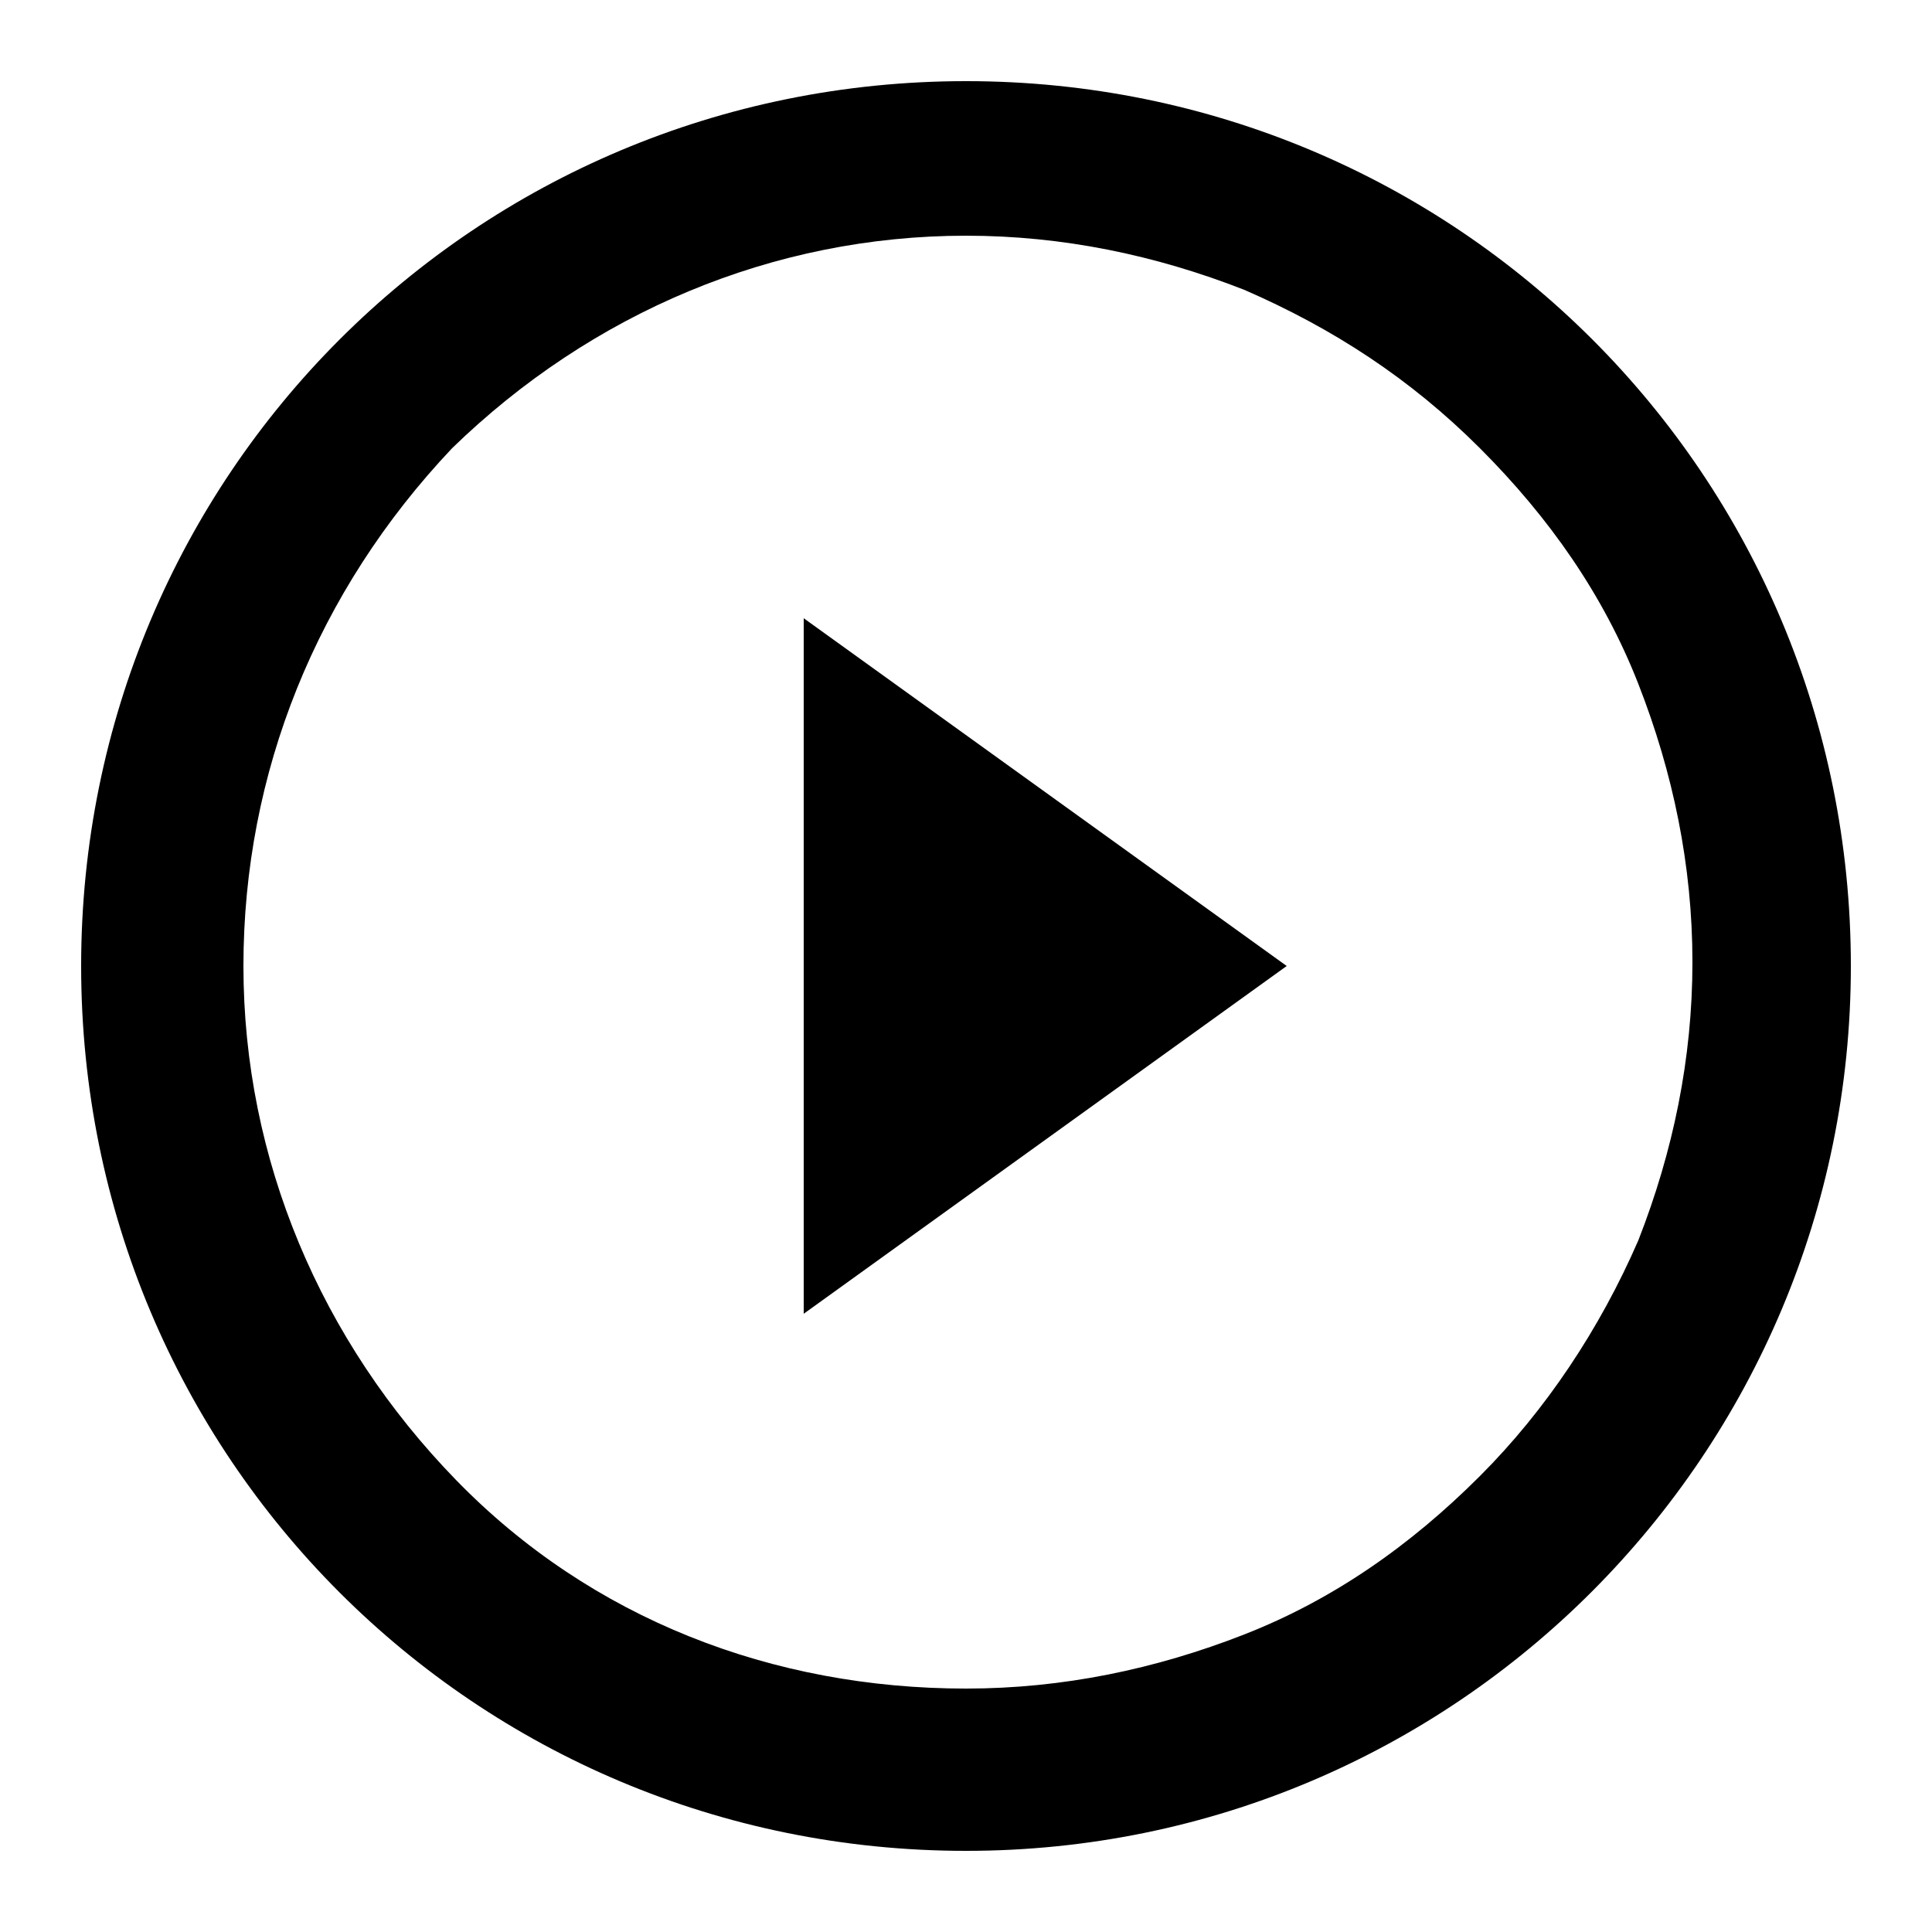
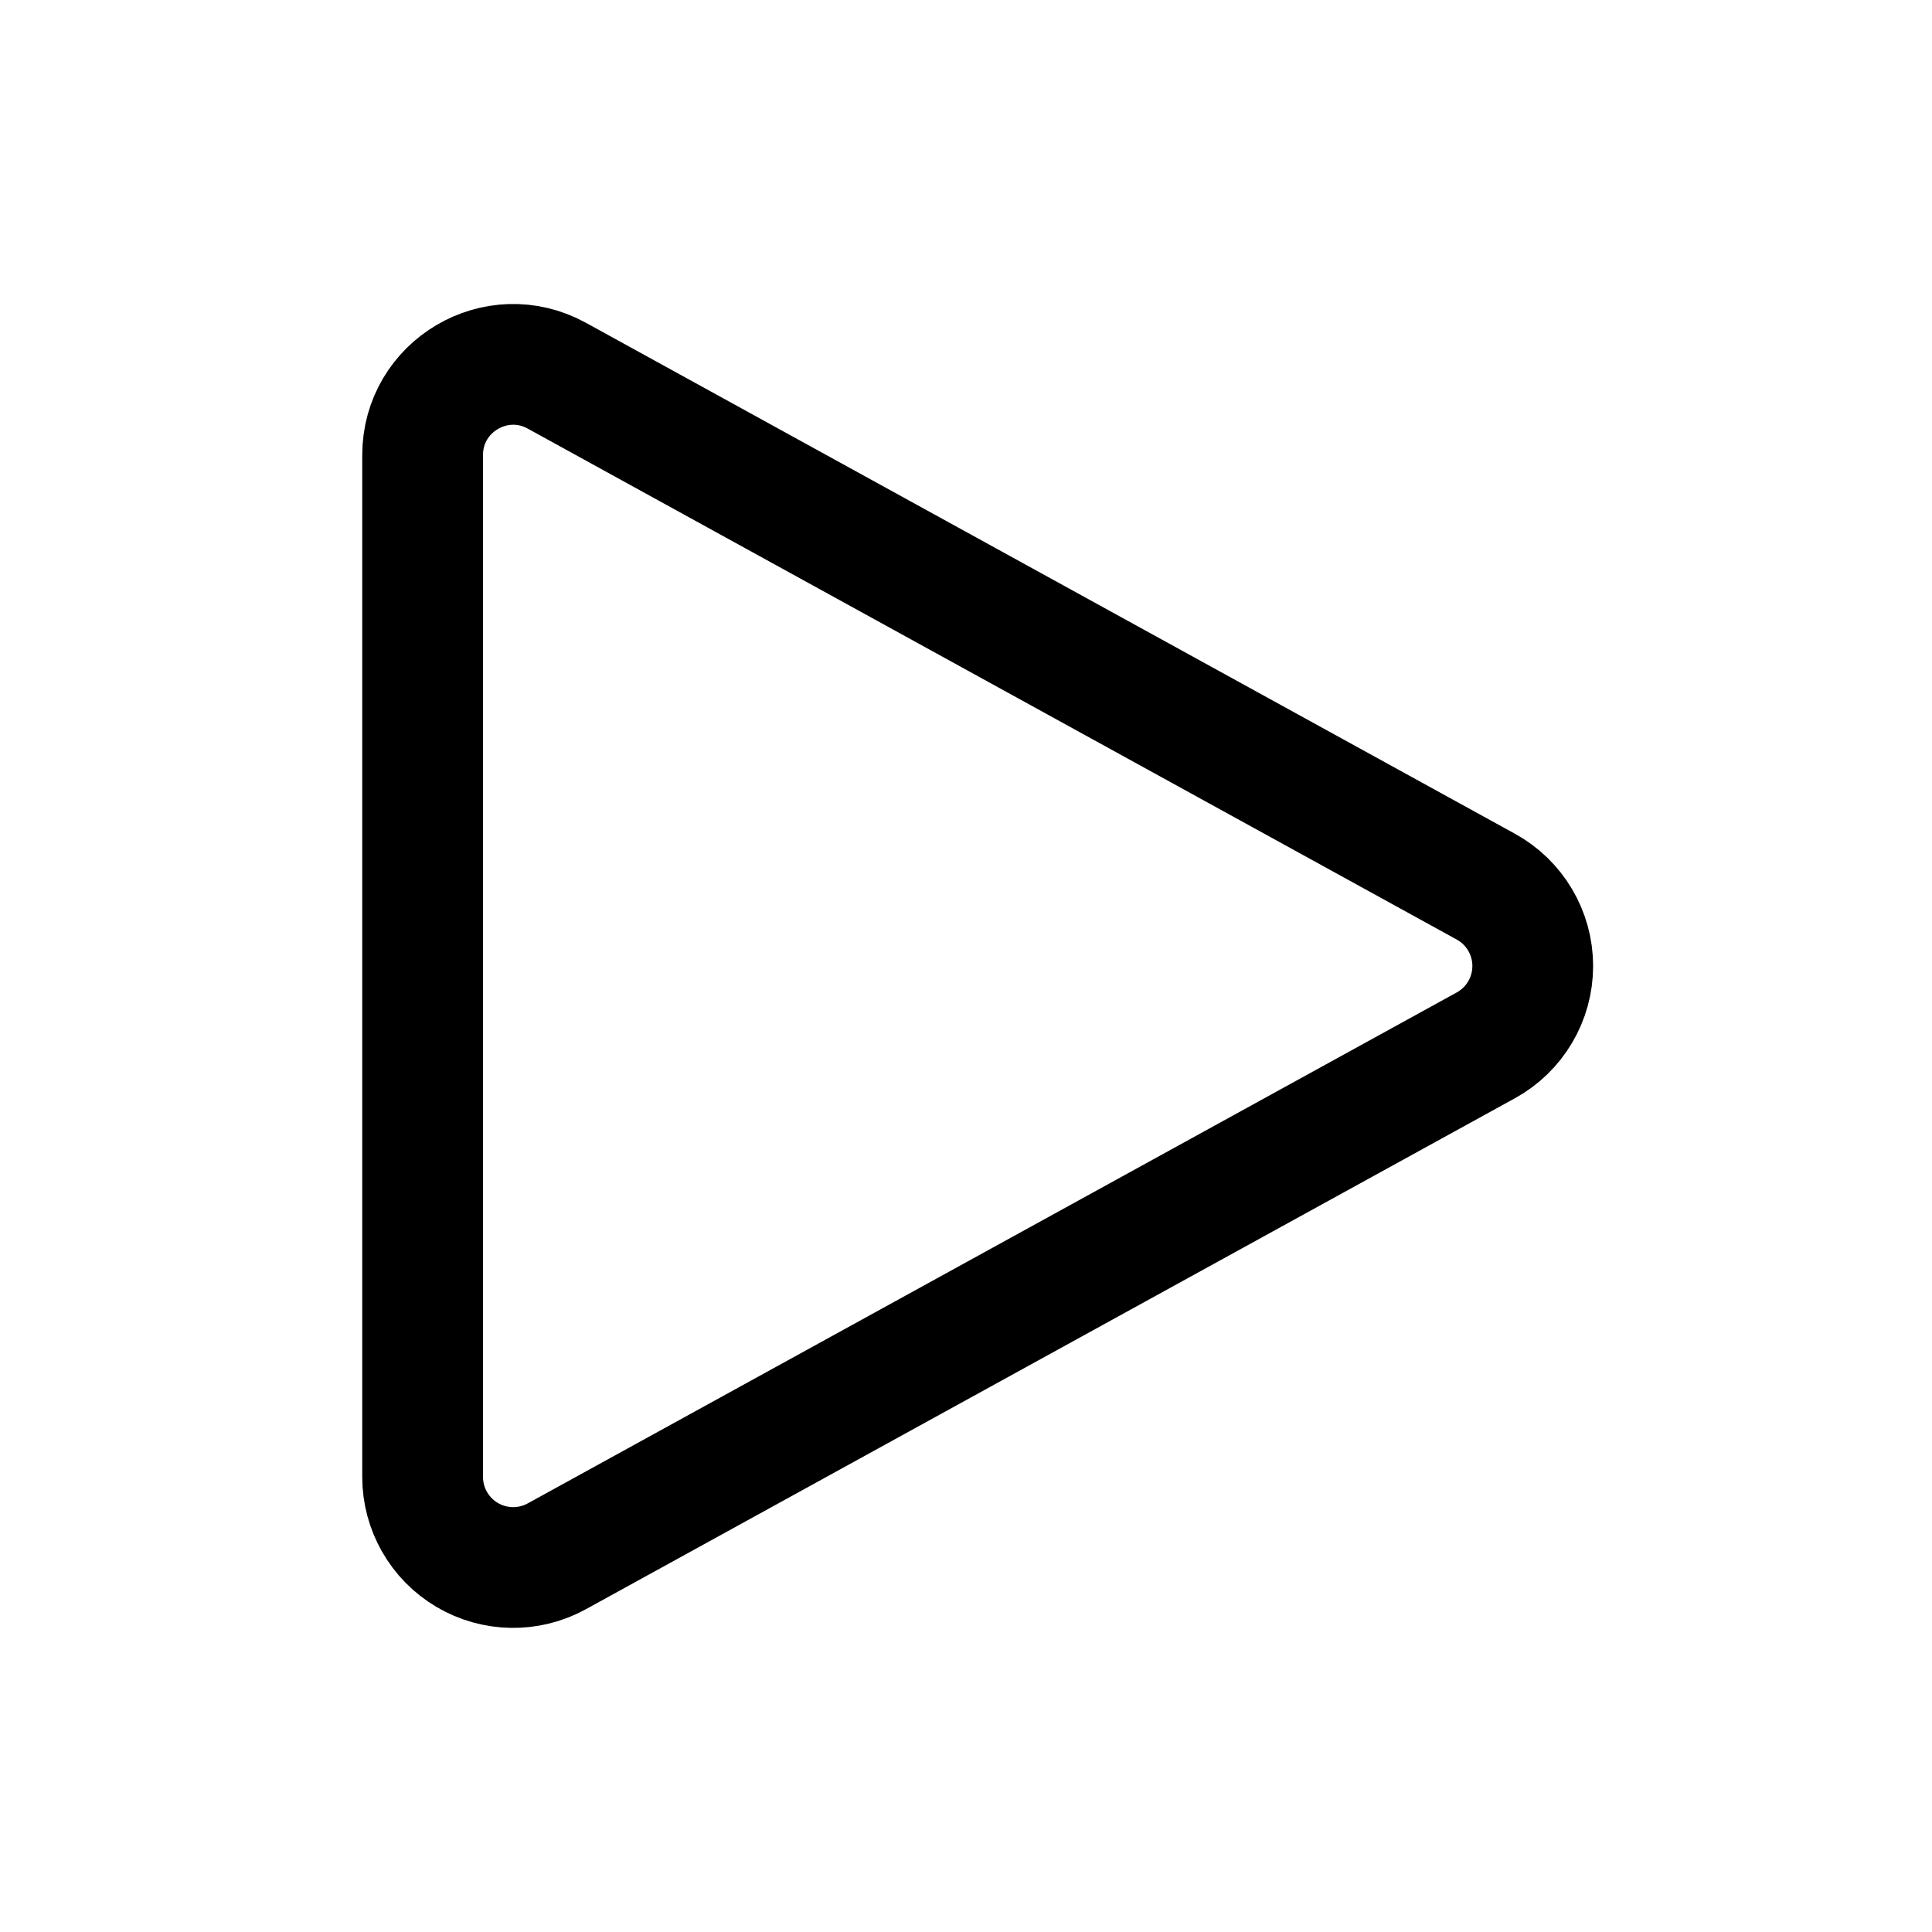
- <svg xmlns="http://www.w3.org/2000/svg" viewBox="0 0 50 50" fill="none">
-   <path fill-rule="evenodd" clip-rule="evenodd" d="M25,43.7c2.5,0,4.9-0.5,7.2-1.4c2.3-0.9,4.3-2.3,6.1-4.1c1.7-1.7,3.1-3.8,4.1-6.1c0.9-2.3,1.4-4.7,1.4-7.2 s-0.5-4.9-1.4-7.2c-0.9-2.3-2.3-4.3-4.1-6.1s-3.8-3.1-6.1-4.1c-2.3-0.9-4.7-1.4-7.2-1.4c-5,0-9.7,2-13.3,5.5C8.2,15.3,6.3,20,6.3,25 s2,9.7,5.5,13.3S20,43.7,25,43.7z M25,47.9c12.7,0,22.9-10.3,22.9-22.9C47.9,12.3,37.7,2.1,25,2.1C12.3,2.1,2.1,12.3,2.1,25 C2.1,37.7,12.3,47.9,25,47.9z" fill="currentColor" />
-   <path d="M33.3,25l-12.5,9V16L33.3,25z" fill="currentColor" />
+ <svg xmlns="http://www.w3.org/2000/svg" fill="none" viewBox="0 0 24 24" stroke-width="1.5" stroke="currentColor" class="size-6">
+   <path stroke-linecap="round" stroke-linejoin="round" d="M5.25 5.653c0-.856.917-1.398 1.667-.986l11.54 6.347a1.125 1.125 0 0 1 0 1.972l-11.54 6.347a1.125 1.125 0 0 1-1.667-.986V5.653Z" />
</svg>
